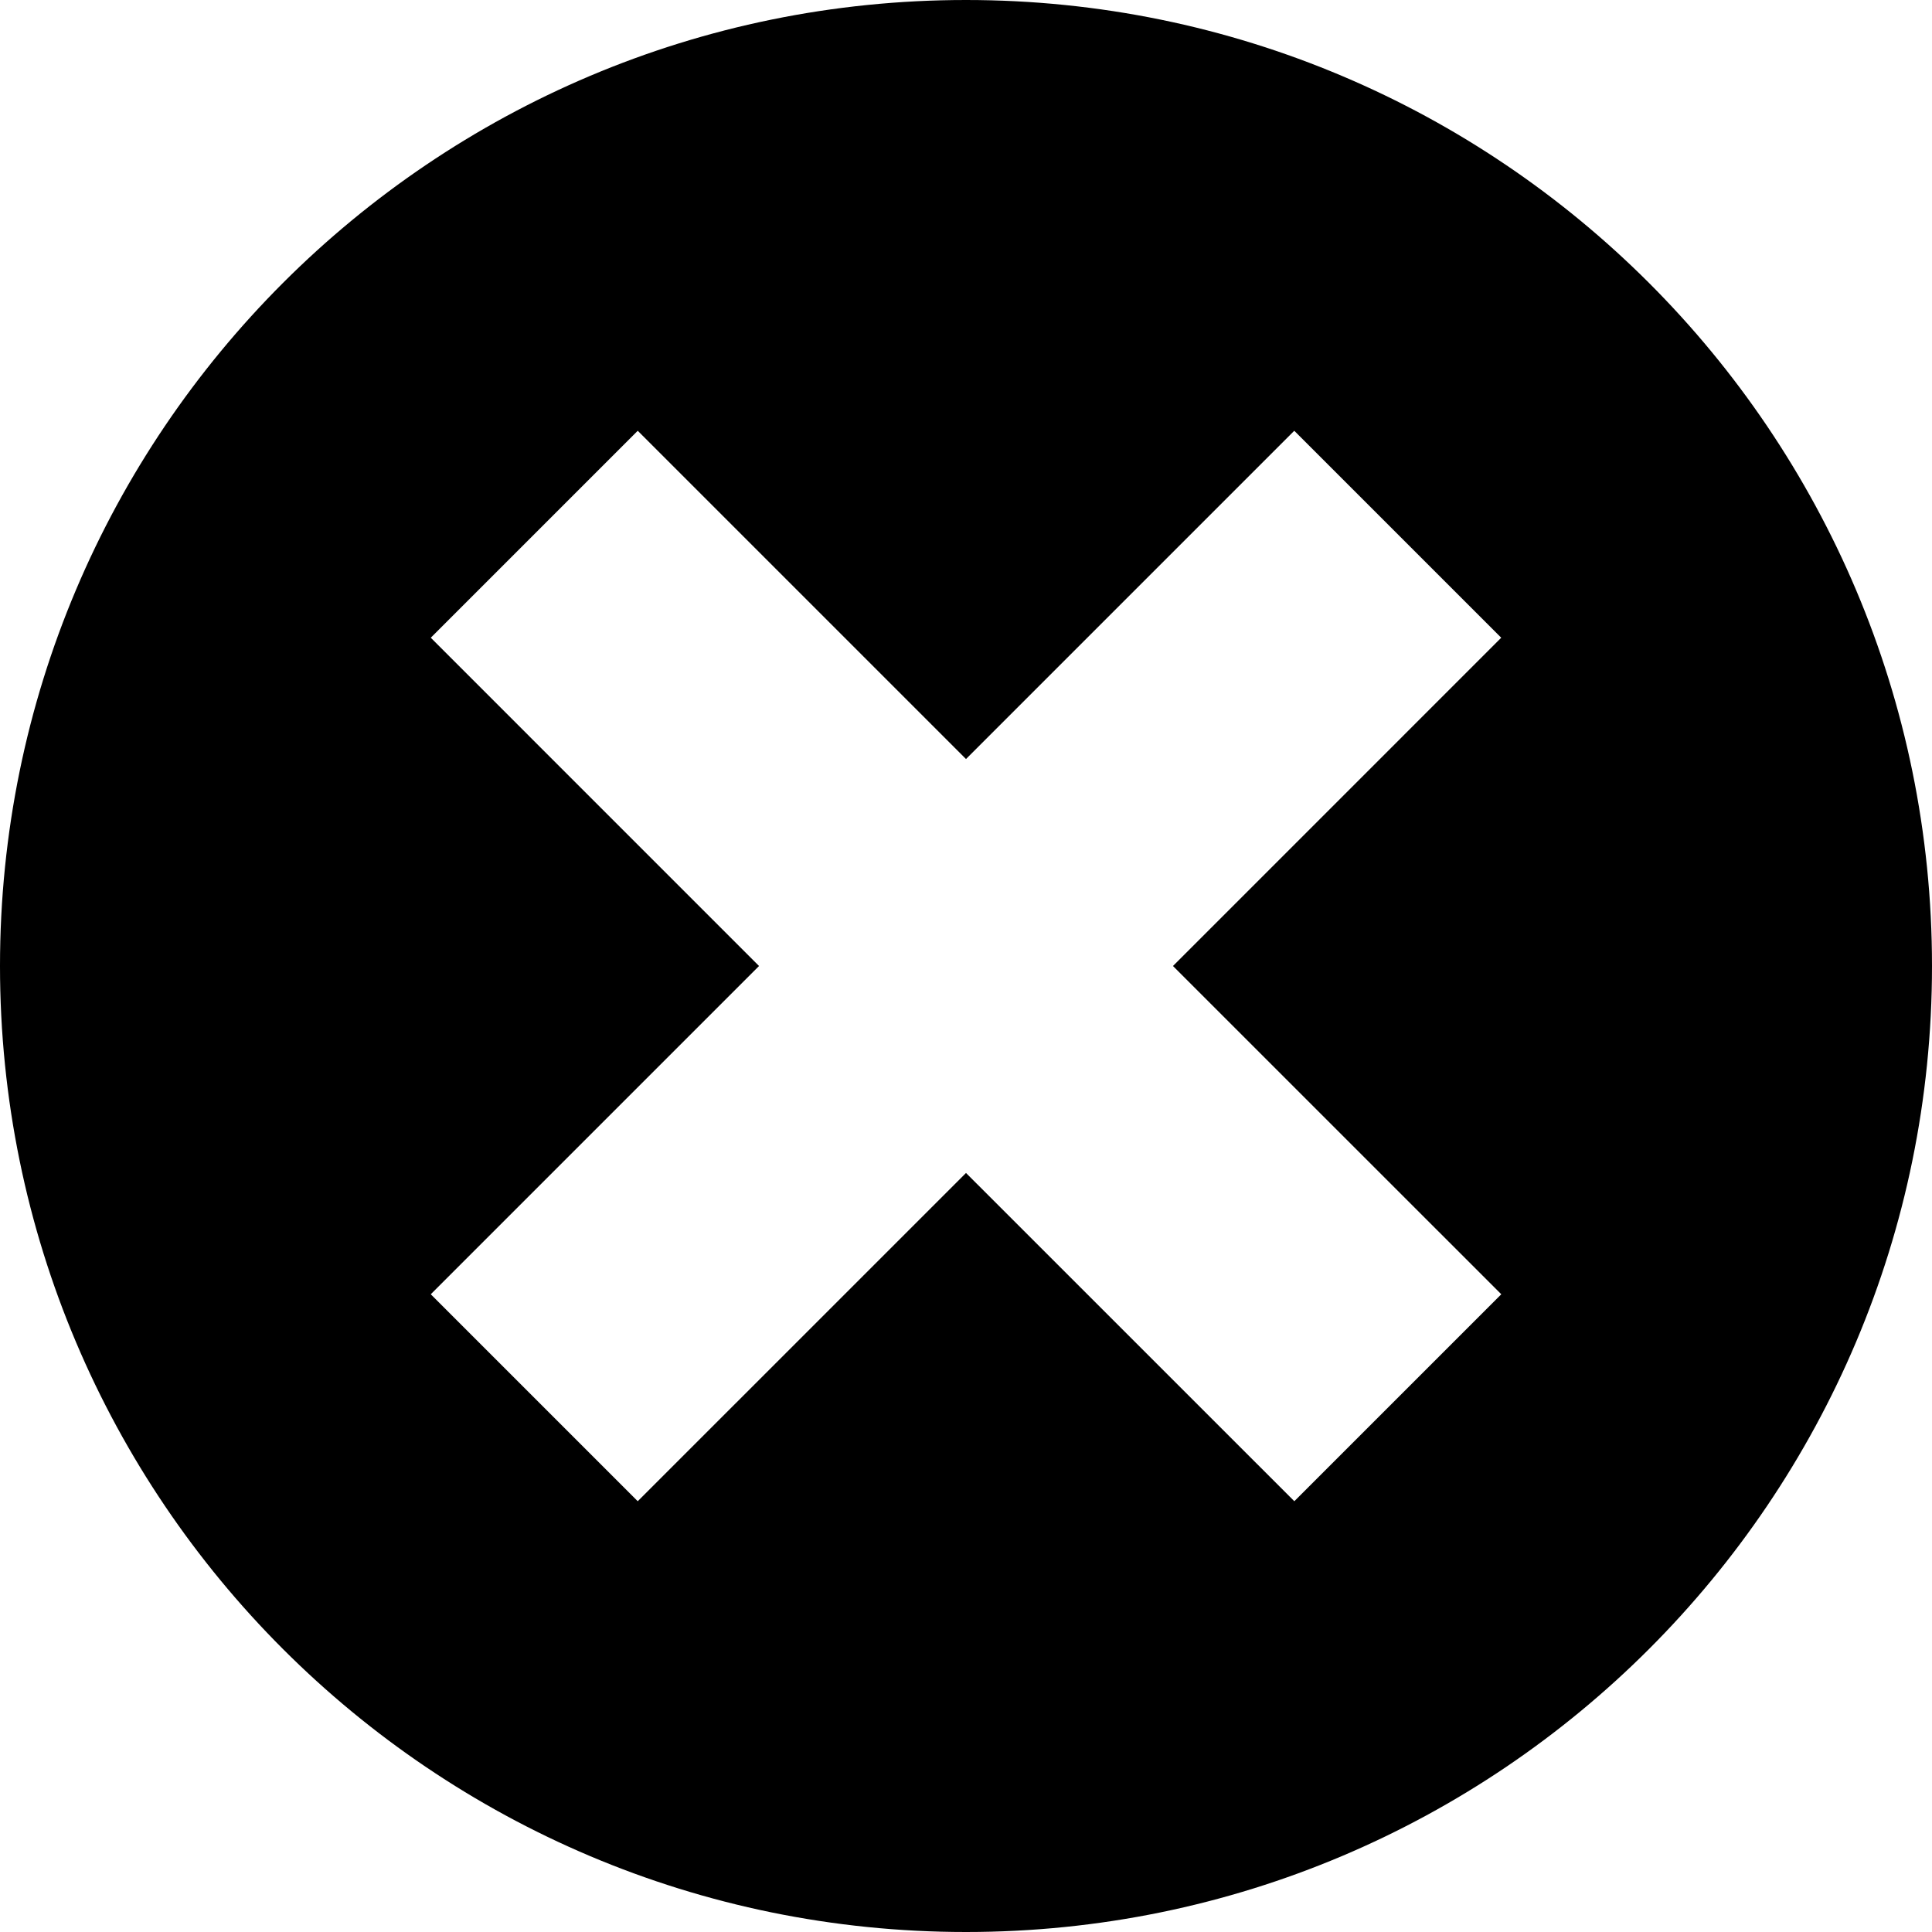
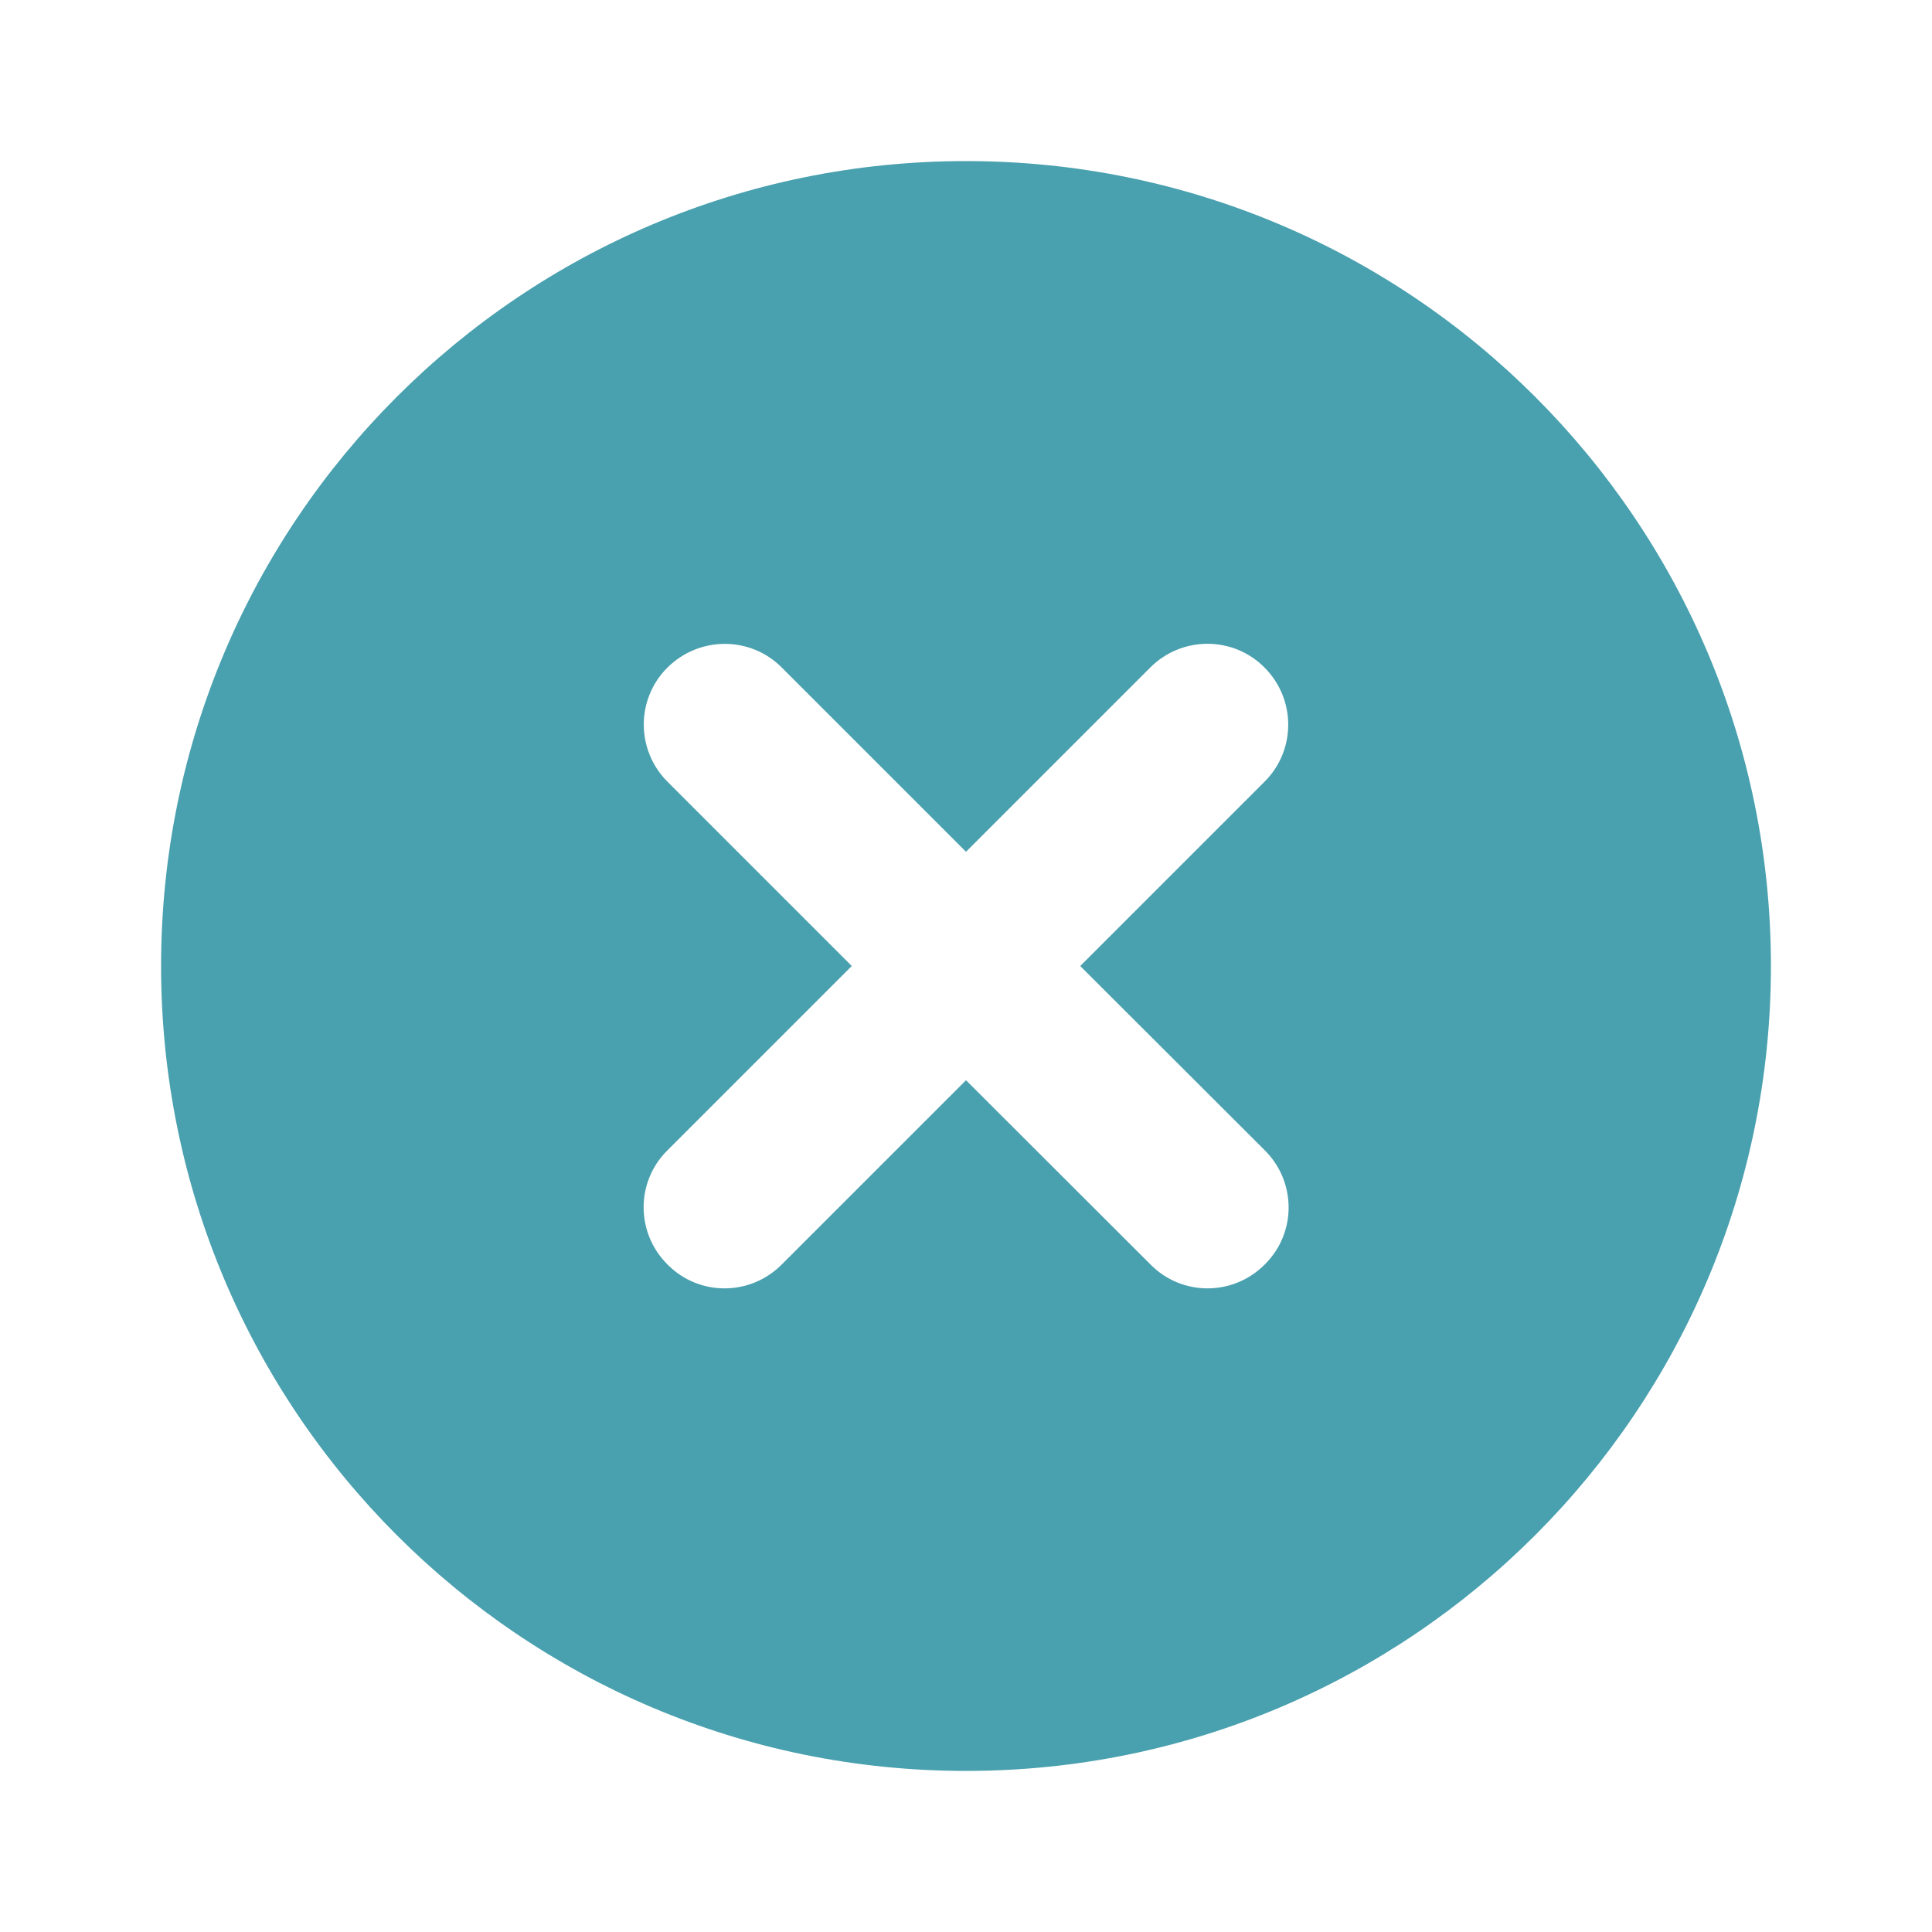
- <svg xmlns="http://www.w3.org/2000/svg" version="1.1" id="Capa_1" x="0px" y="0px" width="33px" height="33px" viewBox="0 0 33 33" style="enable-background:new 0 0 33 33;" xml:space="preserve">
-   <g>
-     <path d="M16.5,0C7.388,0,0,7.388,0,16.5C0,25.611,7.388,33,16.5,33C25.611,33,33,25.611,33,16.5C33,7.388,25.611,0,16.5,0z    M25.643,22.107l-3.535,3.535L16.5,20.035l-5.607,5.607l-3.535-3.535l5.607-5.607l-5.607-5.607l3.535-3.535l5.607,5.607   l5.607-5.607l3.535,3.535L20.035,16.5L25.643,22.107z" />
-   </g>
+ <svg xmlns="http://www.w3.org/2000/svg" version="1.1" id="cross-circle" x="0px" y="0px" viewBox="0 0 800 800" style="enable-background:new 0 0 800 800;" xml:space="preserve">
+   <style type="text/css">
+ 	.st0{fill:#49A0AE;}
+ </style>
+   <path class="st0" d="M400,66.7C215.9,66.7,66.7,215.9,66.7,400S215.9,733.3,400,733.3S733.3,584.1,733.3,400S584.1,66.7,400,66.7z   M523.7,476.3c13.1,13,13.2,34.1,0.2,47.1c-0.1,0.1-0.1,0.1-0.2,0.2c-13,13.1-34.1,13.2-47.1,0.2c-0.1-0.1-0.1-0.1-0.2-0.2  L400,447.3l-76.3,76.3c-13,13.1-34.1,13.2-47.1,0.2c-0.1-0.1-0.1-0.1-0.2-0.2c-13.1-13-13.2-34.1-0.2-47.1c0.1-0.1,0.1-0.1,0.2-0.2  l76.3-76.3l-76.3-76.3c-13.1-13.1-13.1-34.3,0-47.3s34.3-13.1,47.3,0l76.3,76.3l76.3-76.3c13.1-13.1,34.3-13.1,47.3,0  c13.1,13.1,13.1,34.3,0,47.3L447.3,400L523.7,476.3z" />
</svg>
